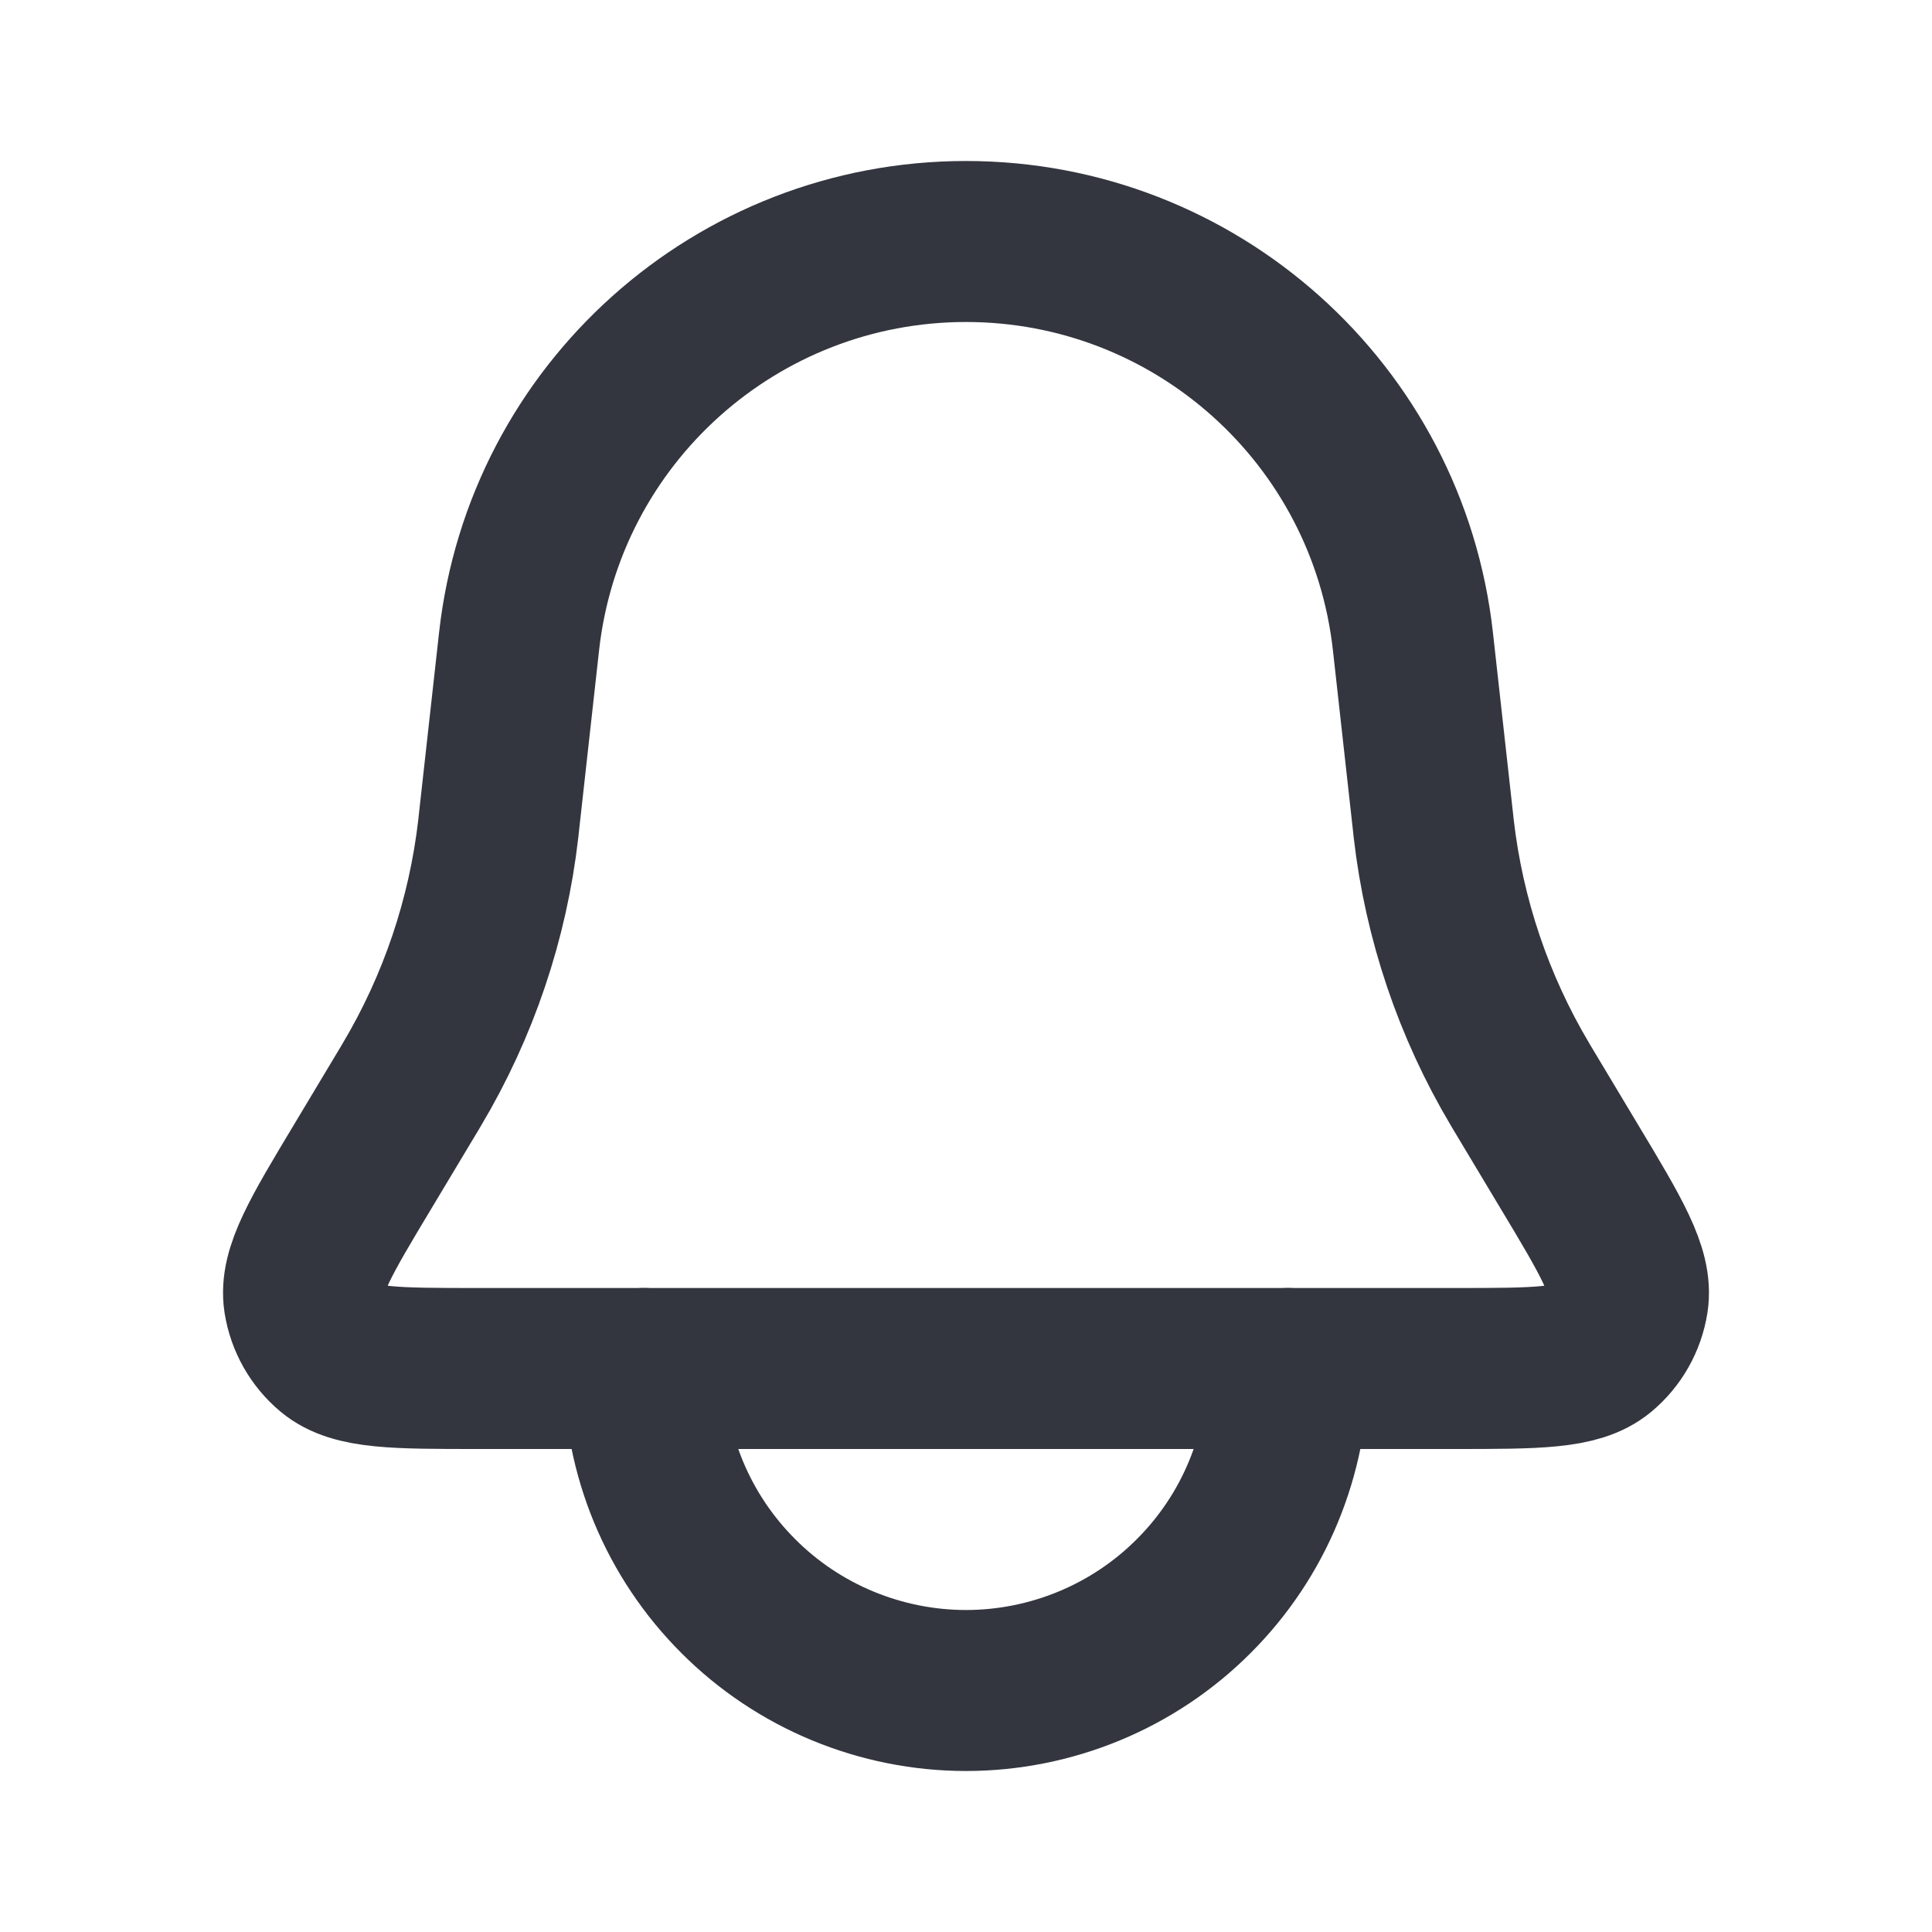
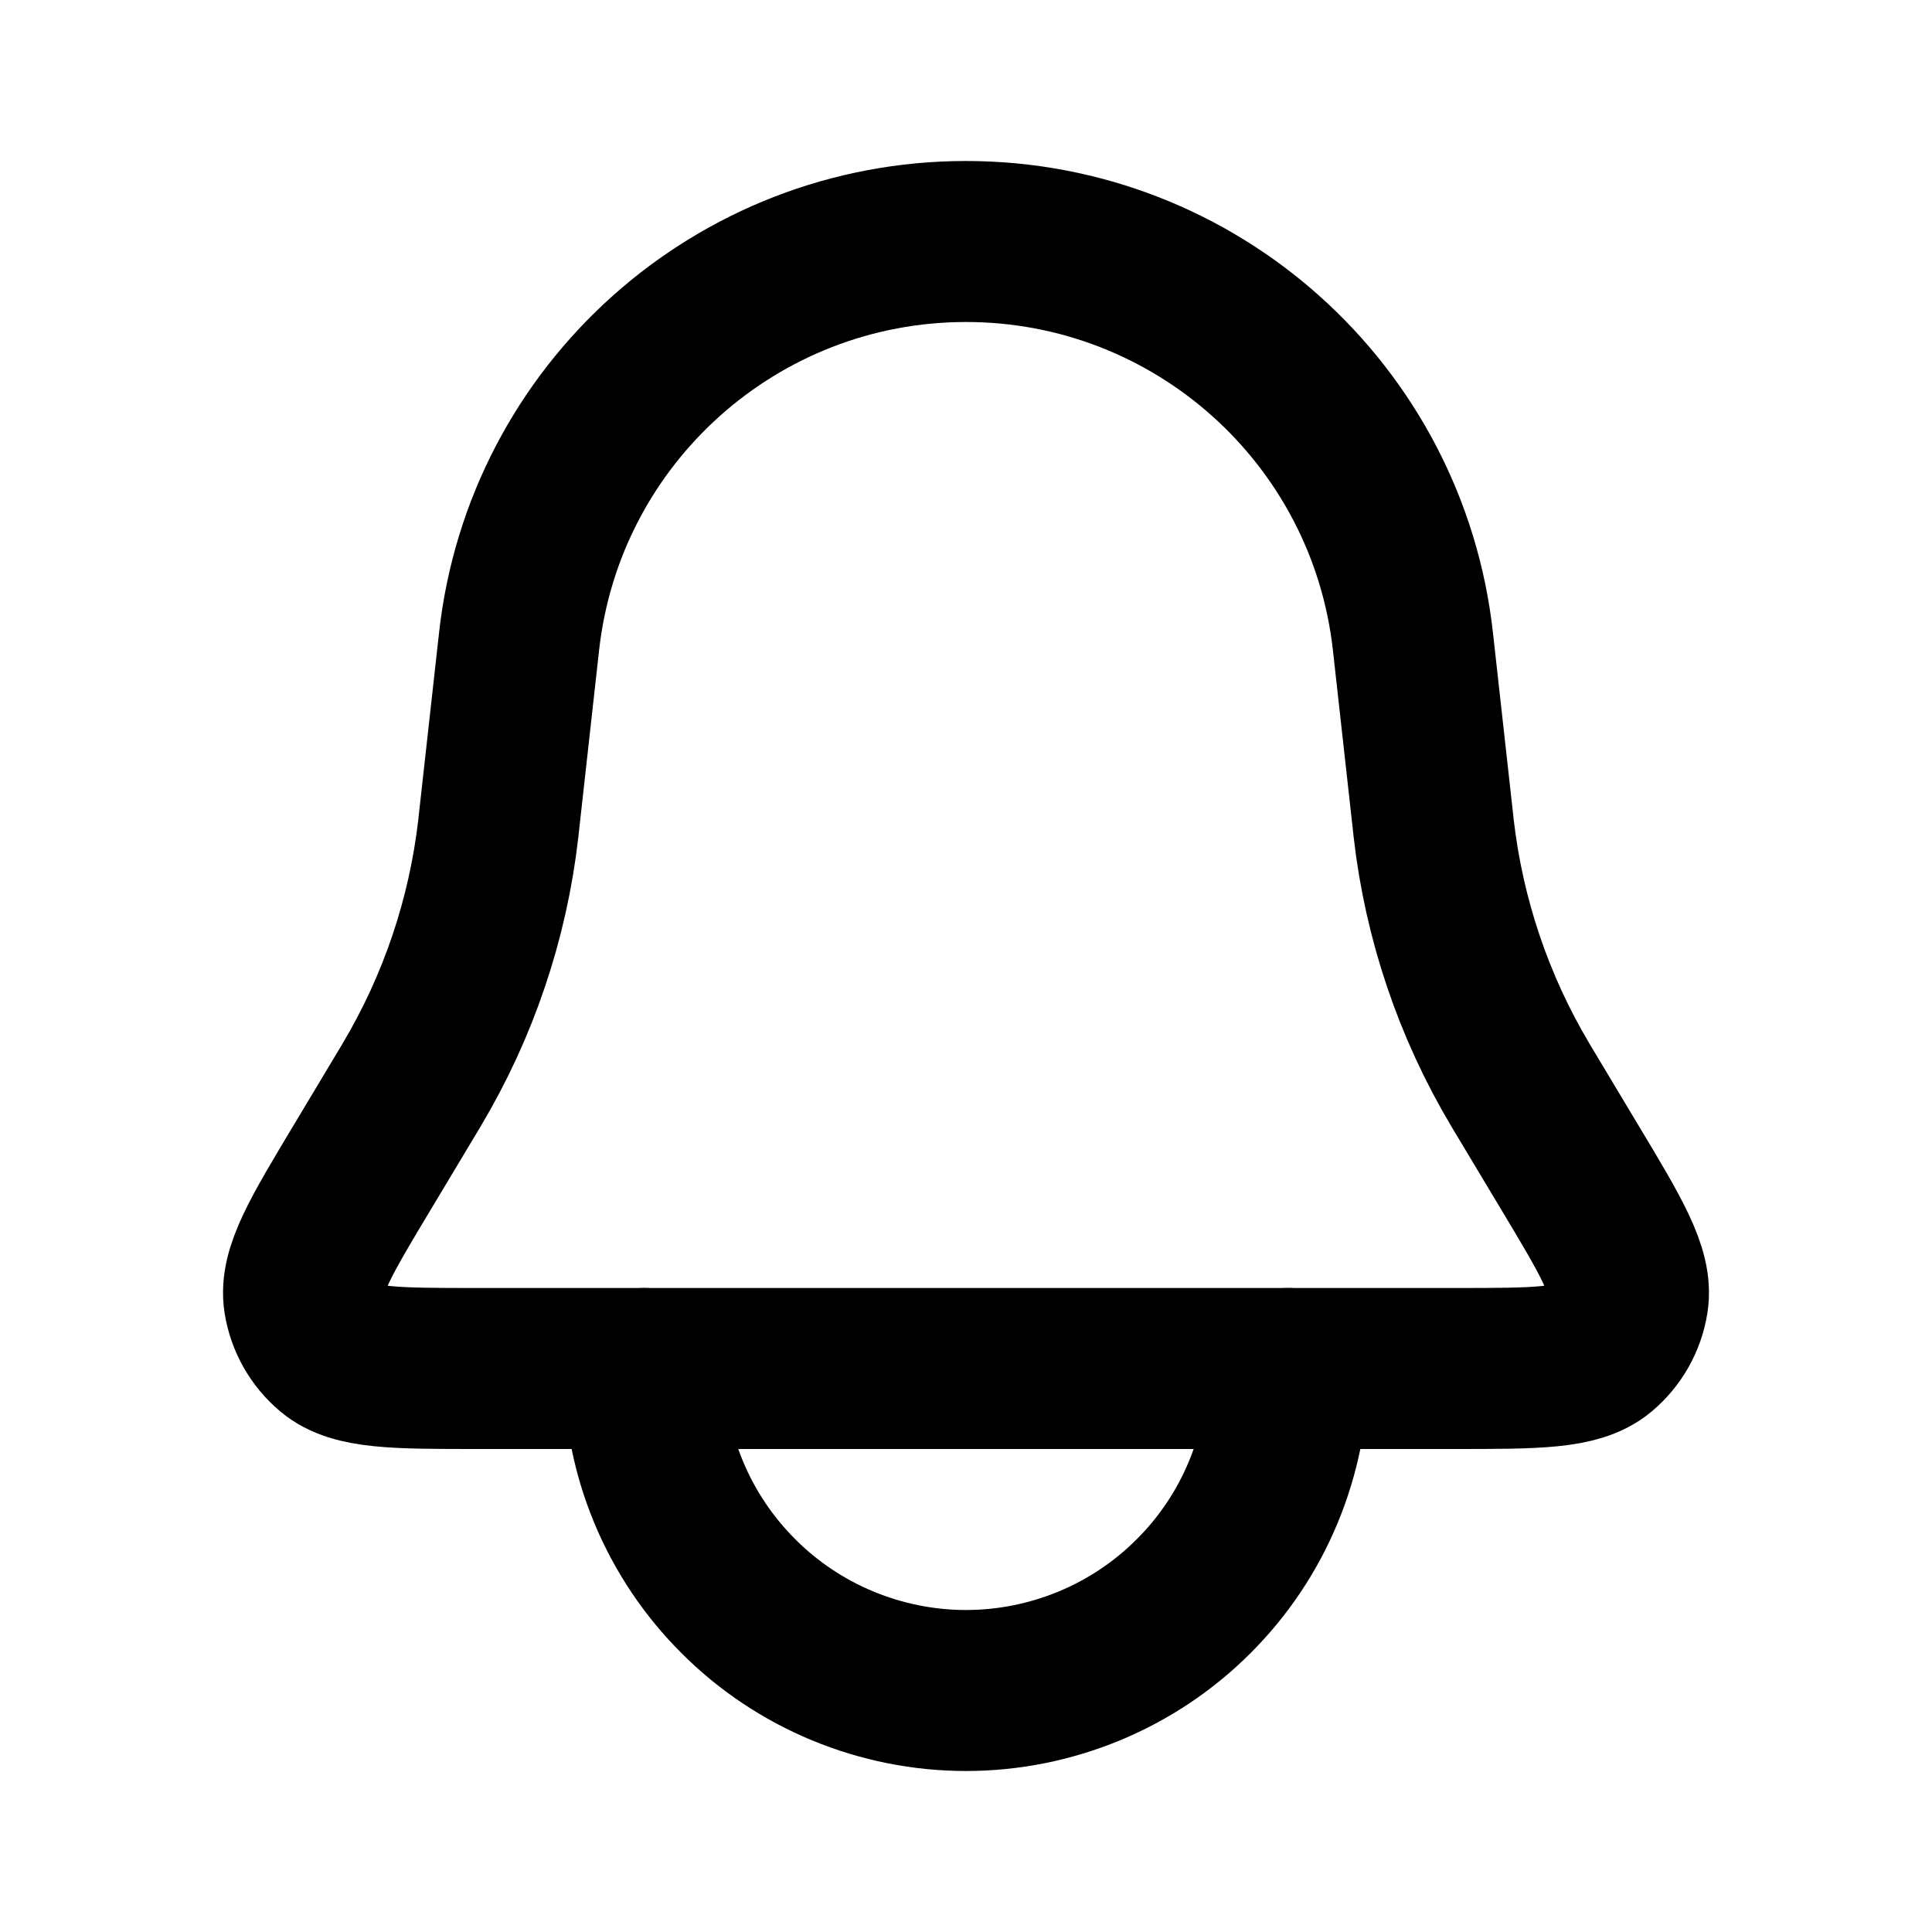
<svg xmlns="http://www.w3.org/2000/svg" width="24" height="24" viewBox="0 0 24 24" fill="none">
  <g id="Bell">
-     <path id="Rectangle 1" d="M6.448 7.969C6.762 5.14 9.153 3 12 3V3C14.847 3 17.238 5.14 17.552 7.969L17.804 10.236C17.807 10.264 17.809 10.279 17.81 10.293C17.939 11.417 18.305 12.501 18.884 13.473C18.891 13.485 18.898 13.497 18.913 13.522L19.491 14.486C20.016 15.36 20.278 15.797 20.222 16.156C20.184 16.395 20.061 16.612 19.876 16.767C19.597 17 19.087 17 18.068 17H5.932C4.913 17 4.403 17 4.124 16.767C3.939 16.612 3.816 16.395 3.778 16.156C3.722 15.797 3.984 15.36 4.509 14.486L5.087 13.522C5.102 13.497 5.109 13.485 5.116 13.473C5.695 12.501 6.061 11.417 6.19 10.293C6.191 10.279 6.193 10.264 6.196 10.236L6.448 7.969Z" stroke="#33363F" stroke-width="2" />
-     <path id="Ellipse 45" d="M8 17C8 17.525 8.103 18.045 8.304 18.531C8.505 19.016 8.8 19.457 9.172 19.828C9.543 20.2 9.984 20.494 10.469 20.695C10.955 20.896 11.475 21 12 21C12.525 21 13.045 20.896 13.531 20.695C14.016 20.494 14.457 20.2 14.828 19.828C15.2 19.457 15.495 19.016 15.695 18.531C15.896 18.045 16 17.525 16 17" stroke="#33363F" stroke-width="2" stroke-linecap="round" />
+     <path id="Rectangle 1" d="M6.448 7.969C6.762 5.14 9.153 3 12 3V3C14.847 3 17.238 5.14 17.552 7.969L17.804 10.236C17.807 10.264 17.809 10.279 17.81 10.293C17.939 11.417 18.305 12.501 18.884 13.473C18.891 13.485 18.898 13.497 18.913 13.522L19.491 14.486C20.016 15.36 20.278 15.797 20.222 16.156C20.184 16.395 20.061 16.612 19.876 16.767C19.597 17 19.087 17 18.068 17H5.932C4.913 17 4.403 17 4.124 16.767C3.939 16.612 3.816 16.395 3.778 16.156C3.722 15.797 3.984 15.36 4.509 14.486L5.087 13.522C5.102 13.497 5.109 13.485 5.116 13.473C5.695 12.501 6.061 11.417 6.19 10.293C6.191 10.279 6.193 10.264 6.196 10.236L6.448 7.969Z" stroke="currentColor" stroke-width="2" />
+     <path id="Ellipse 45" d="M8 17C8 17.525 8.103 18.045 8.304 18.531C8.505 19.016 8.8 19.457 9.172 19.828C9.543 20.2 9.984 20.494 10.469 20.695C10.955 20.896 11.475 21 12 21C12.525 21 13.045 20.896 13.531 20.695C14.016 20.494 14.457 20.2 14.828 19.828C15.2 19.457 15.495 19.016 15.695 18.531C15.896 18.045 16 17.525 16 17" stroke="currentColor" stroke-width="2" stroke-linecap="round" />
  </g>
</svg>
